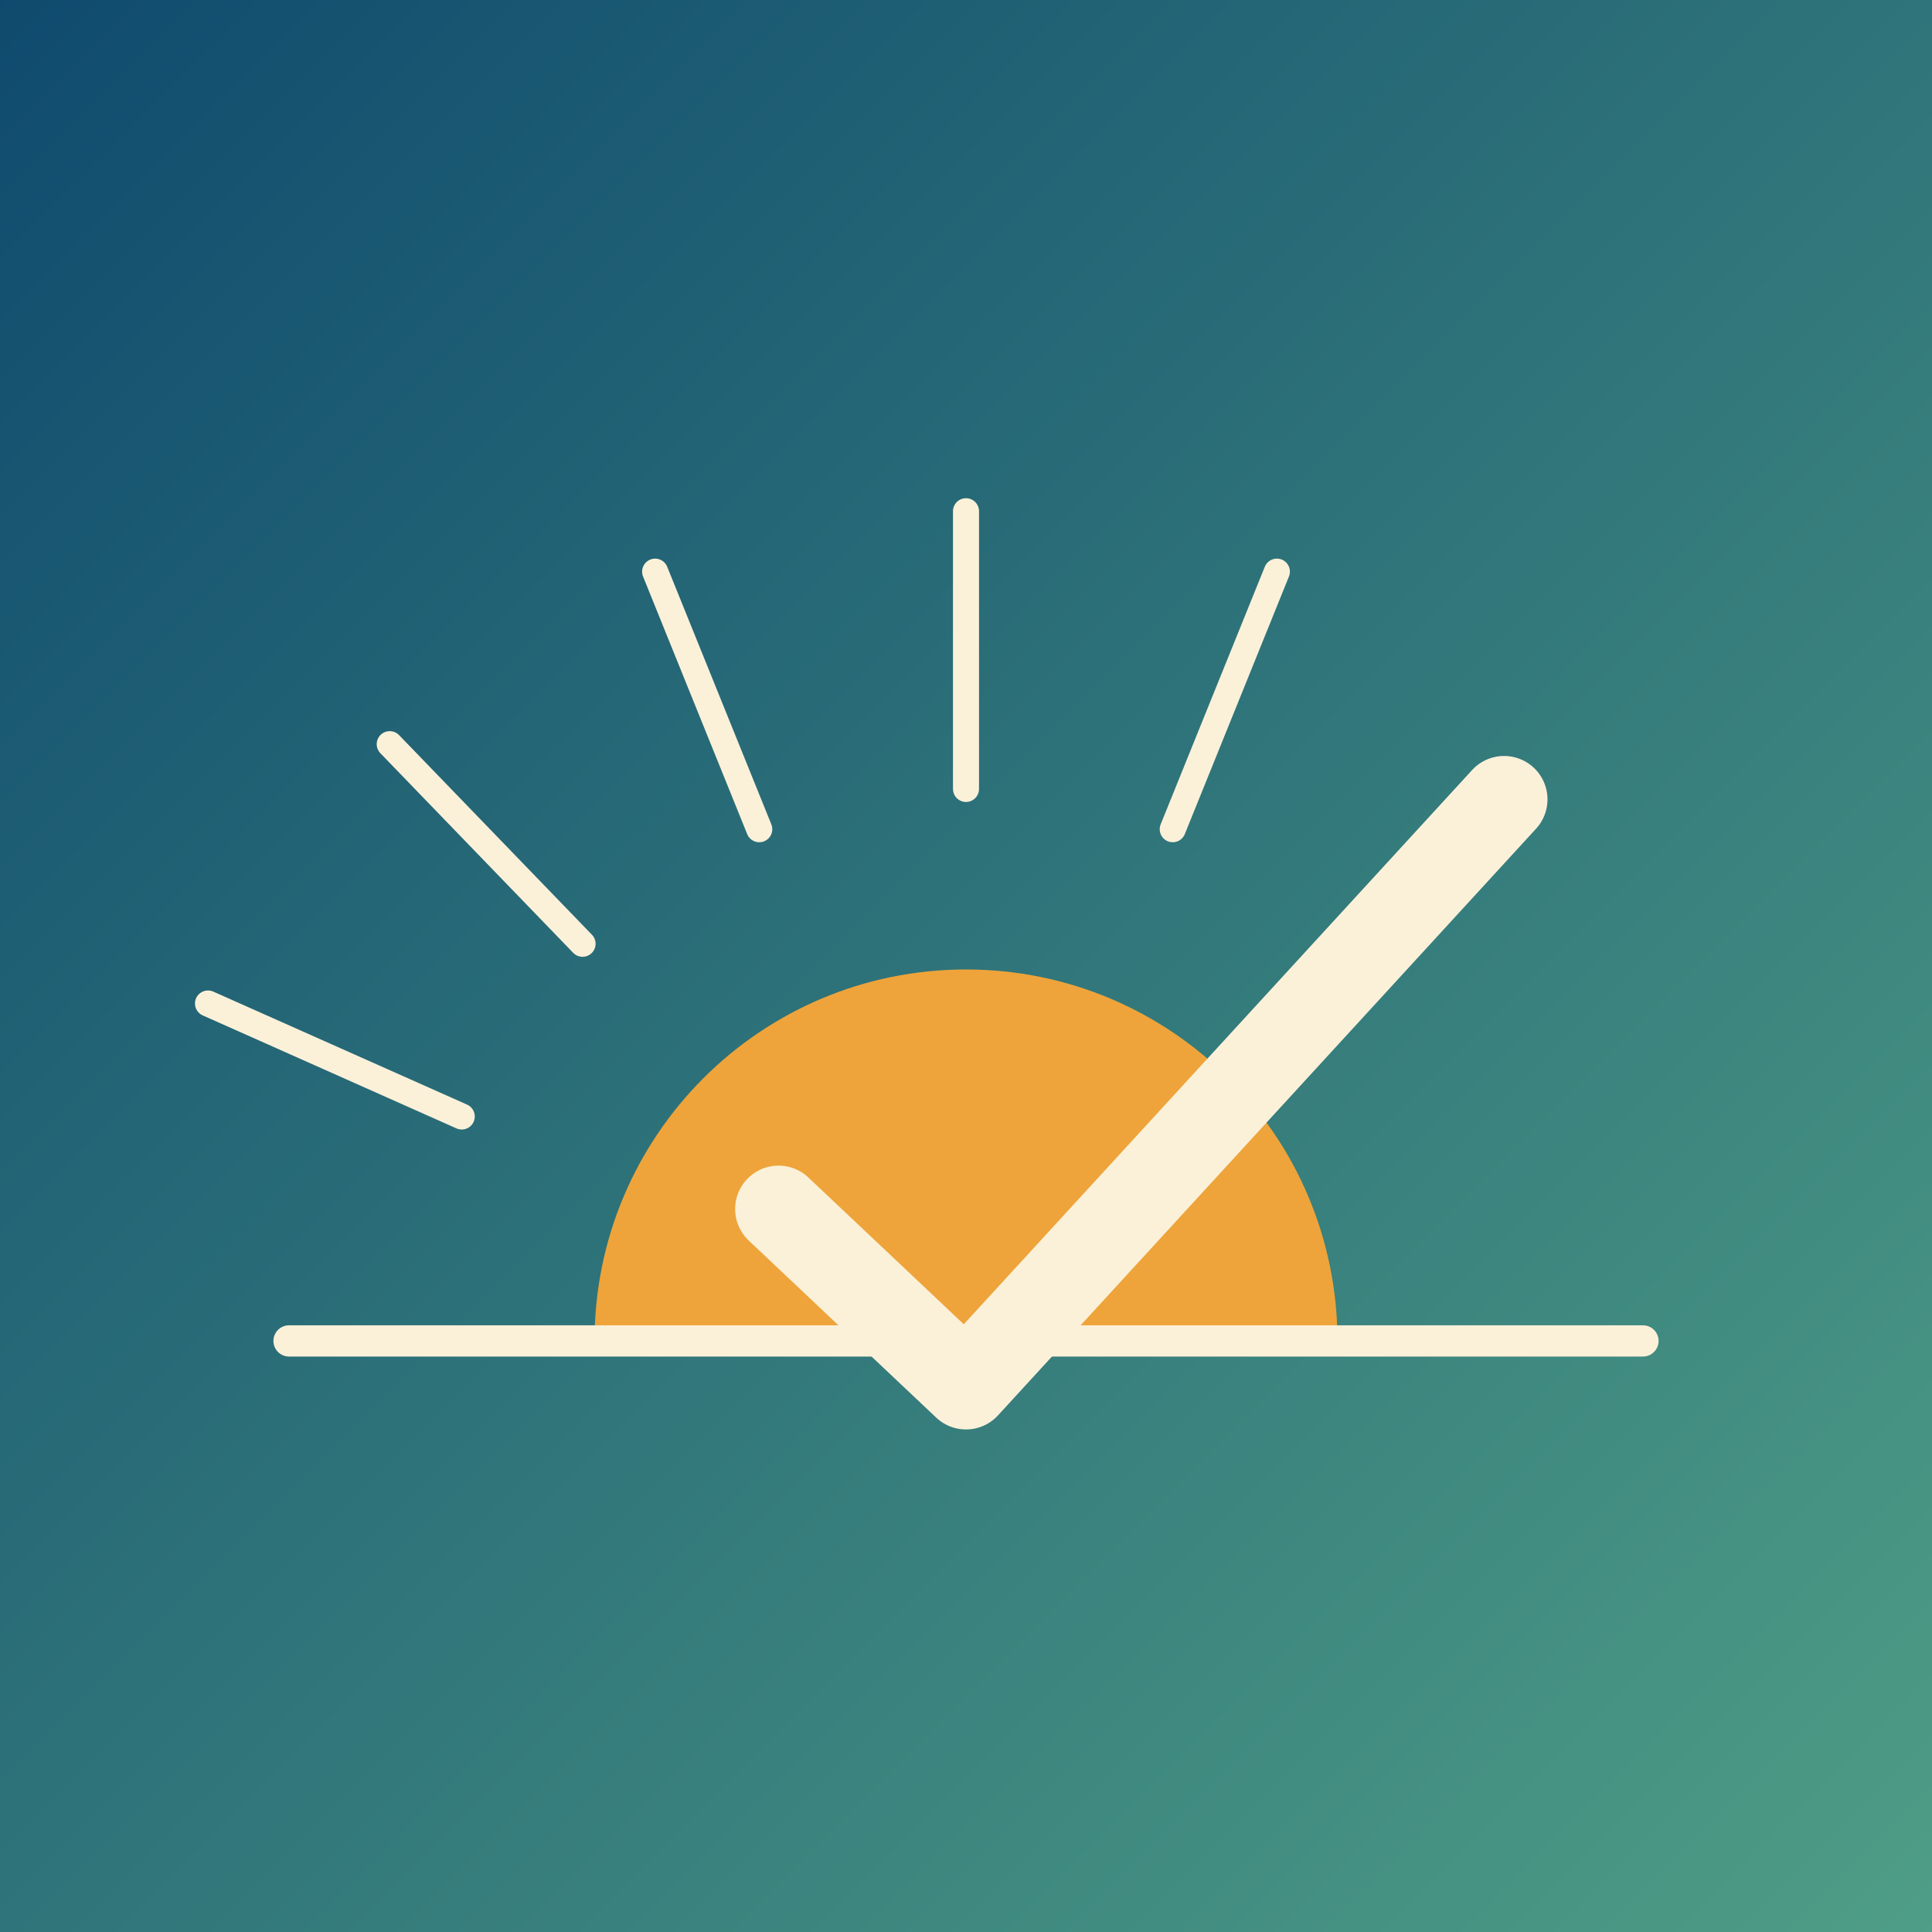
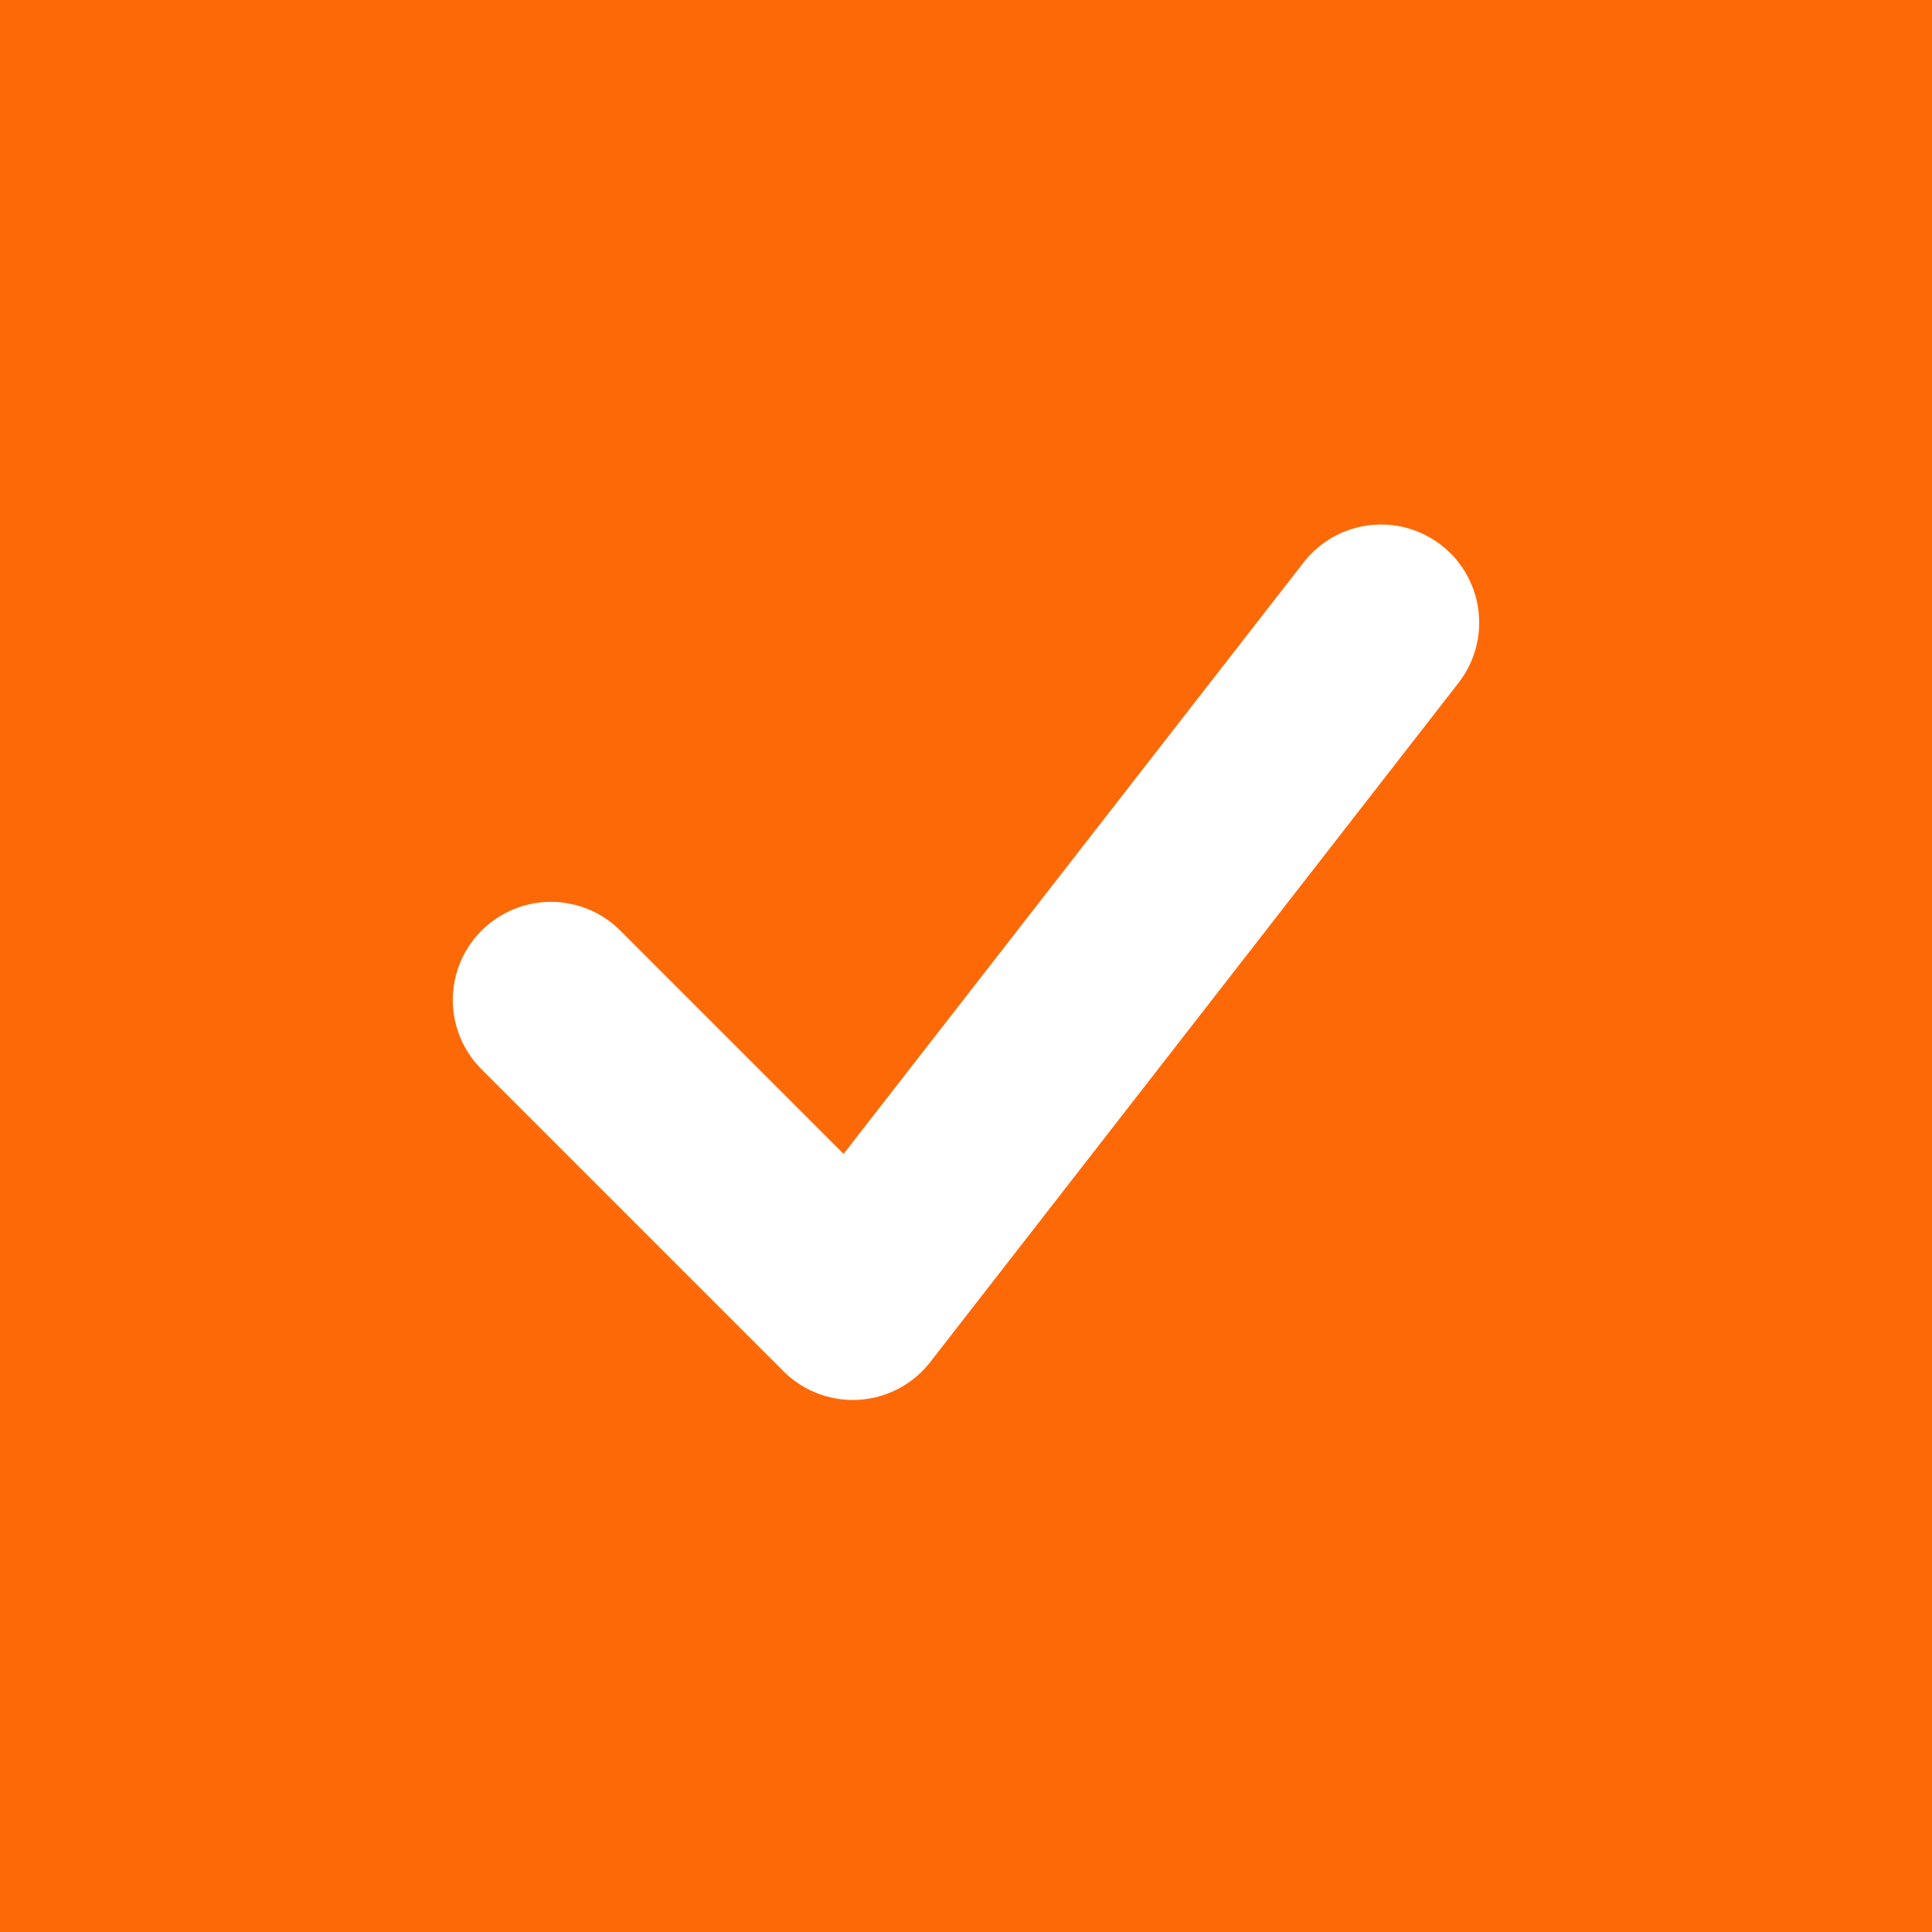
<svg xmlns="http://www.w3.org/2000/svg" viewBox="0 0 1024 1024">
-   <defs>
-     <linearGradient id="bg" x1="0" y1="0" x2="1" y2="1">
-       <stop offset="0" stop-color="#0f4a6e" />
-       <stop offset="1" stop-color="#4f9e86" />
-     </linearGradient>
-   </defs>
-   <rect width="1024" height="1024" fill="url(#bg)" />
-   <g transform="translate(512 512) scale(0.92) translate(-512 -500)">
-     <g fill="none" stroke-linecap="round" stroke-linejoin="round">
-       <path d="M221.5 586.7L75.3 521.6 M291.1 487.2L180.0 372.2 M392.9 421.2L332.9 272.8 M512.0 398.0L512.0 238.0 M631.1 421.2L691.1 272.8" stroke="#fbf1d9" stroke-width="15" />
-       <path d="M298 716A214 214 0 0 1 726 716Z" fill="#eea43a" stroke="none" />
-       <path d="M122 716H902" stroke="#fbf1d9" stroke-width="18" />
-       <path d="M404 640 512 742 822 404" stroke="#fbf1d9" stroke-width="50" />
-     </g>
-   </g>
+   <rect width="1024" height="1024" fill="#FE6907" />
+   <path d="M292 530 452 690 732 330" fill="none" stroke="#fff" stroke-width="104" stroke-linecap="round" stroke-linejoin="round" />
</svg>
